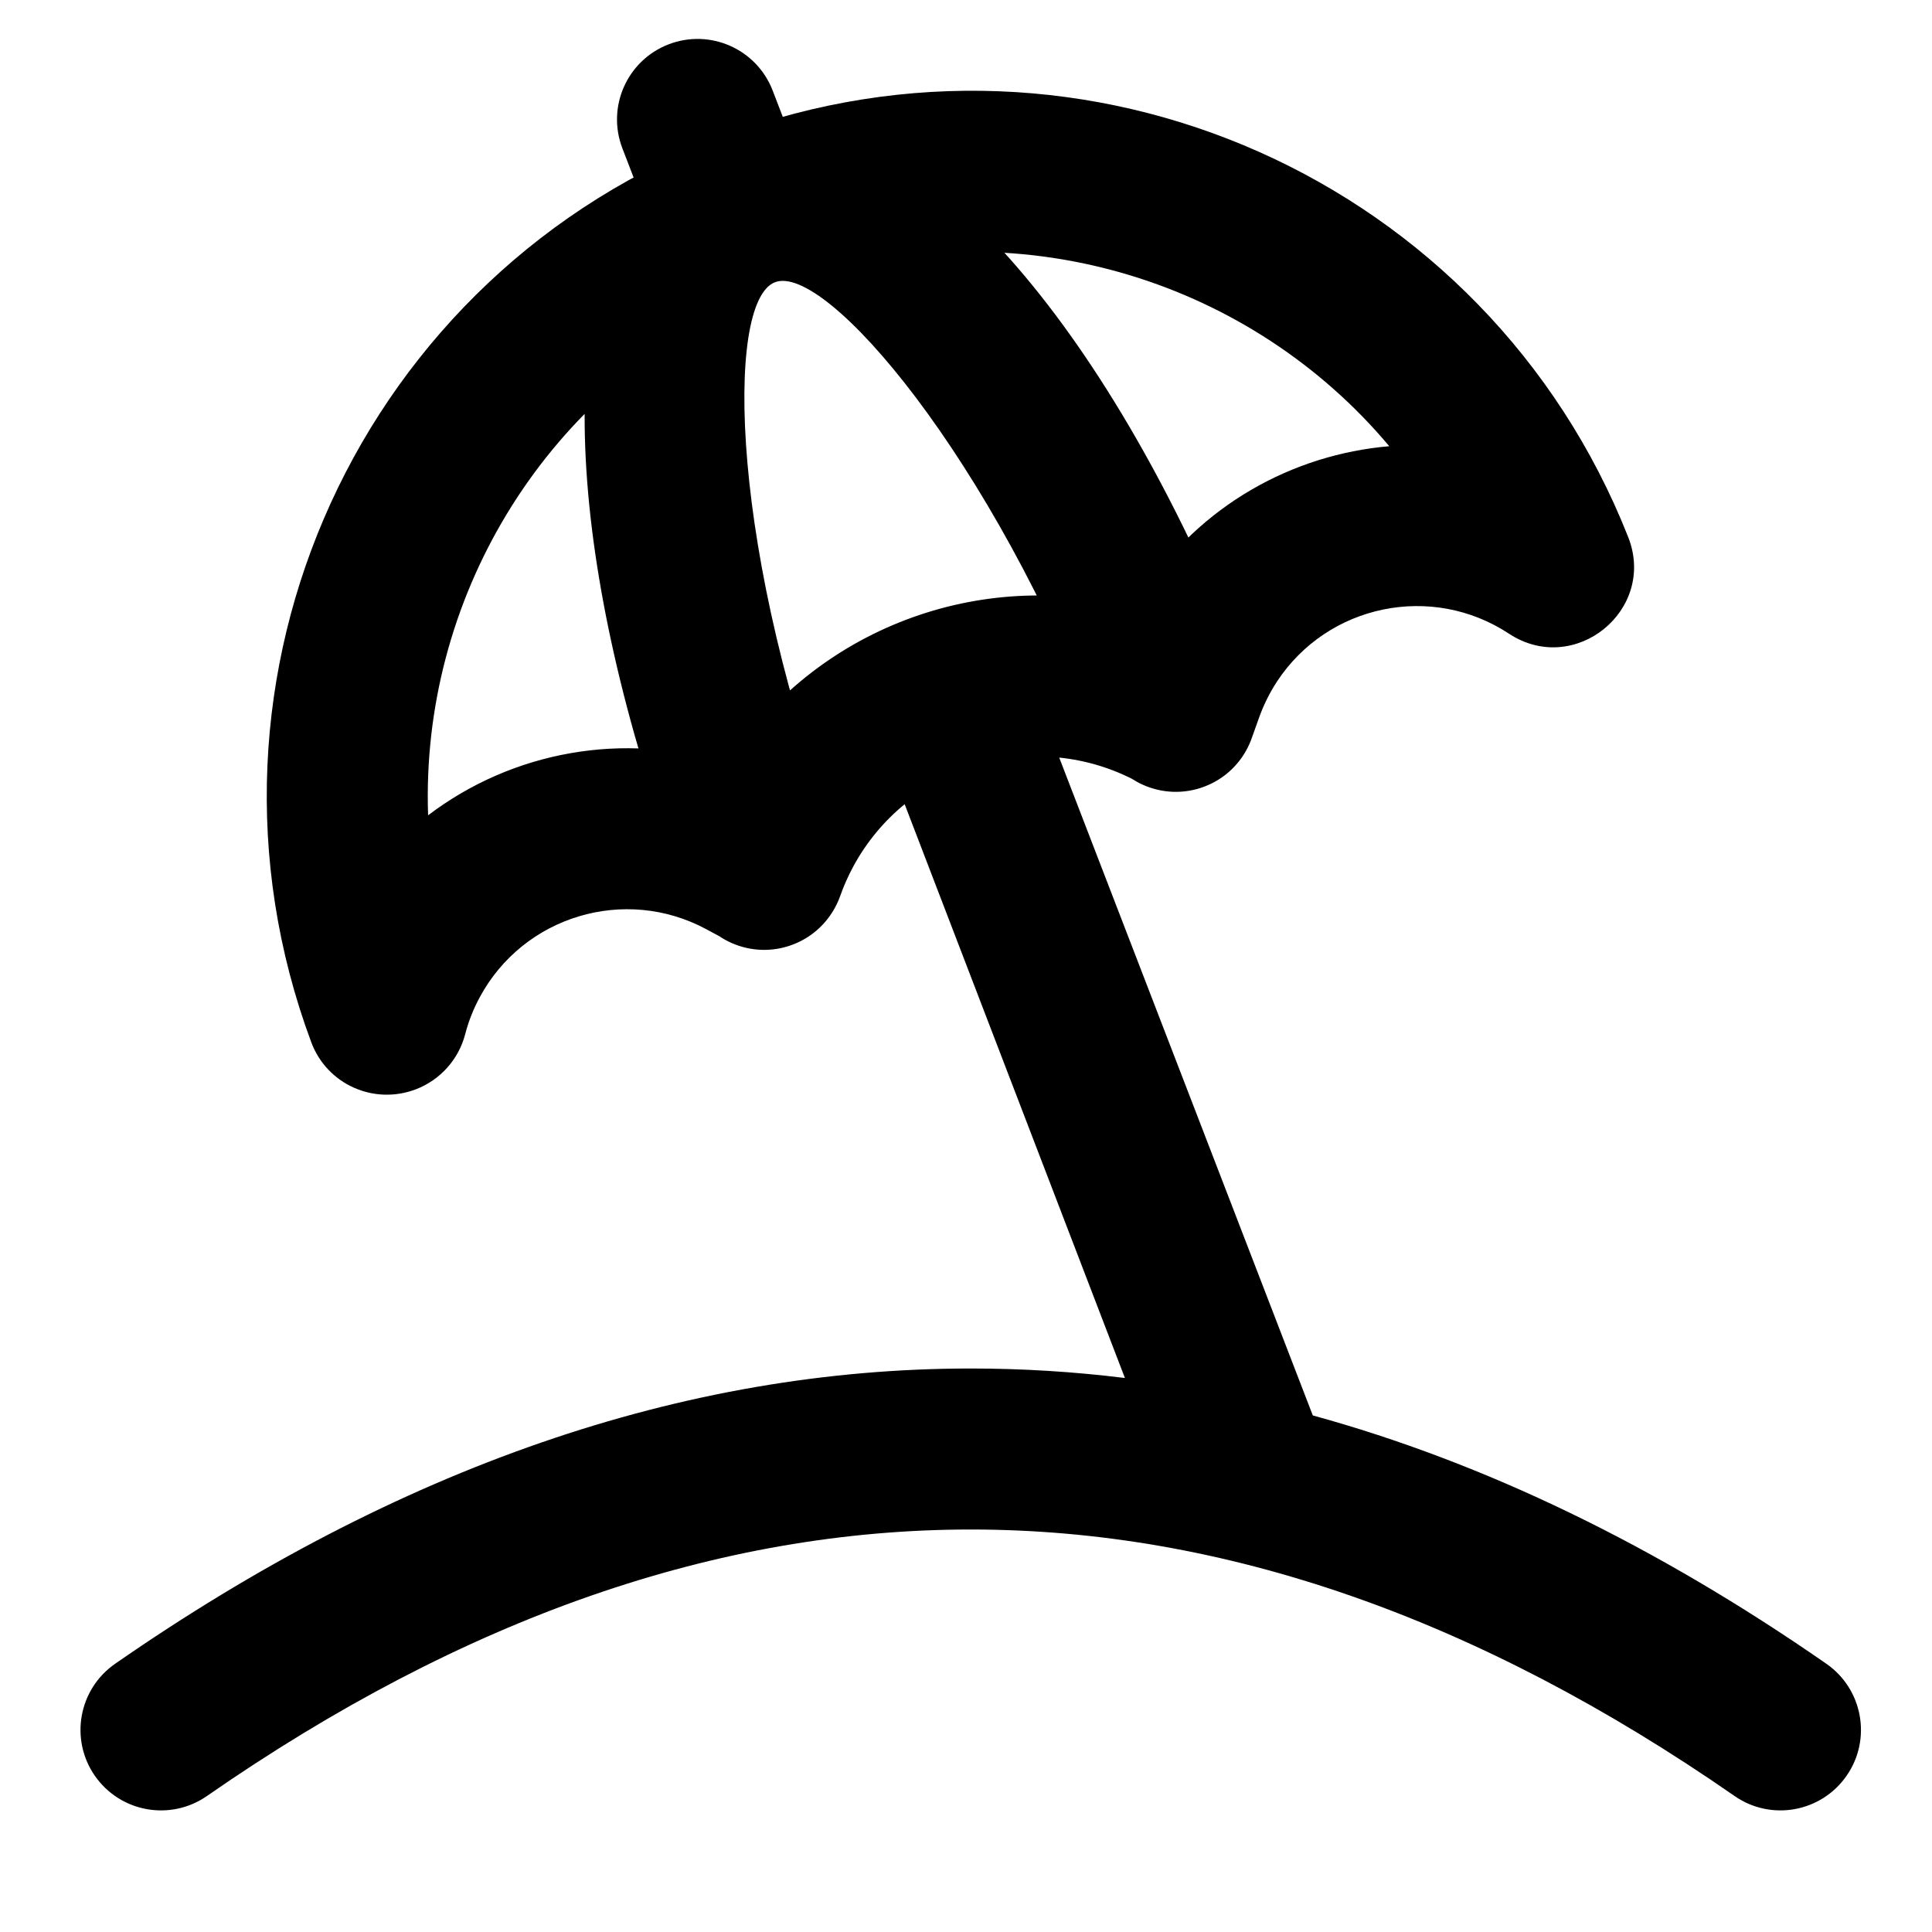
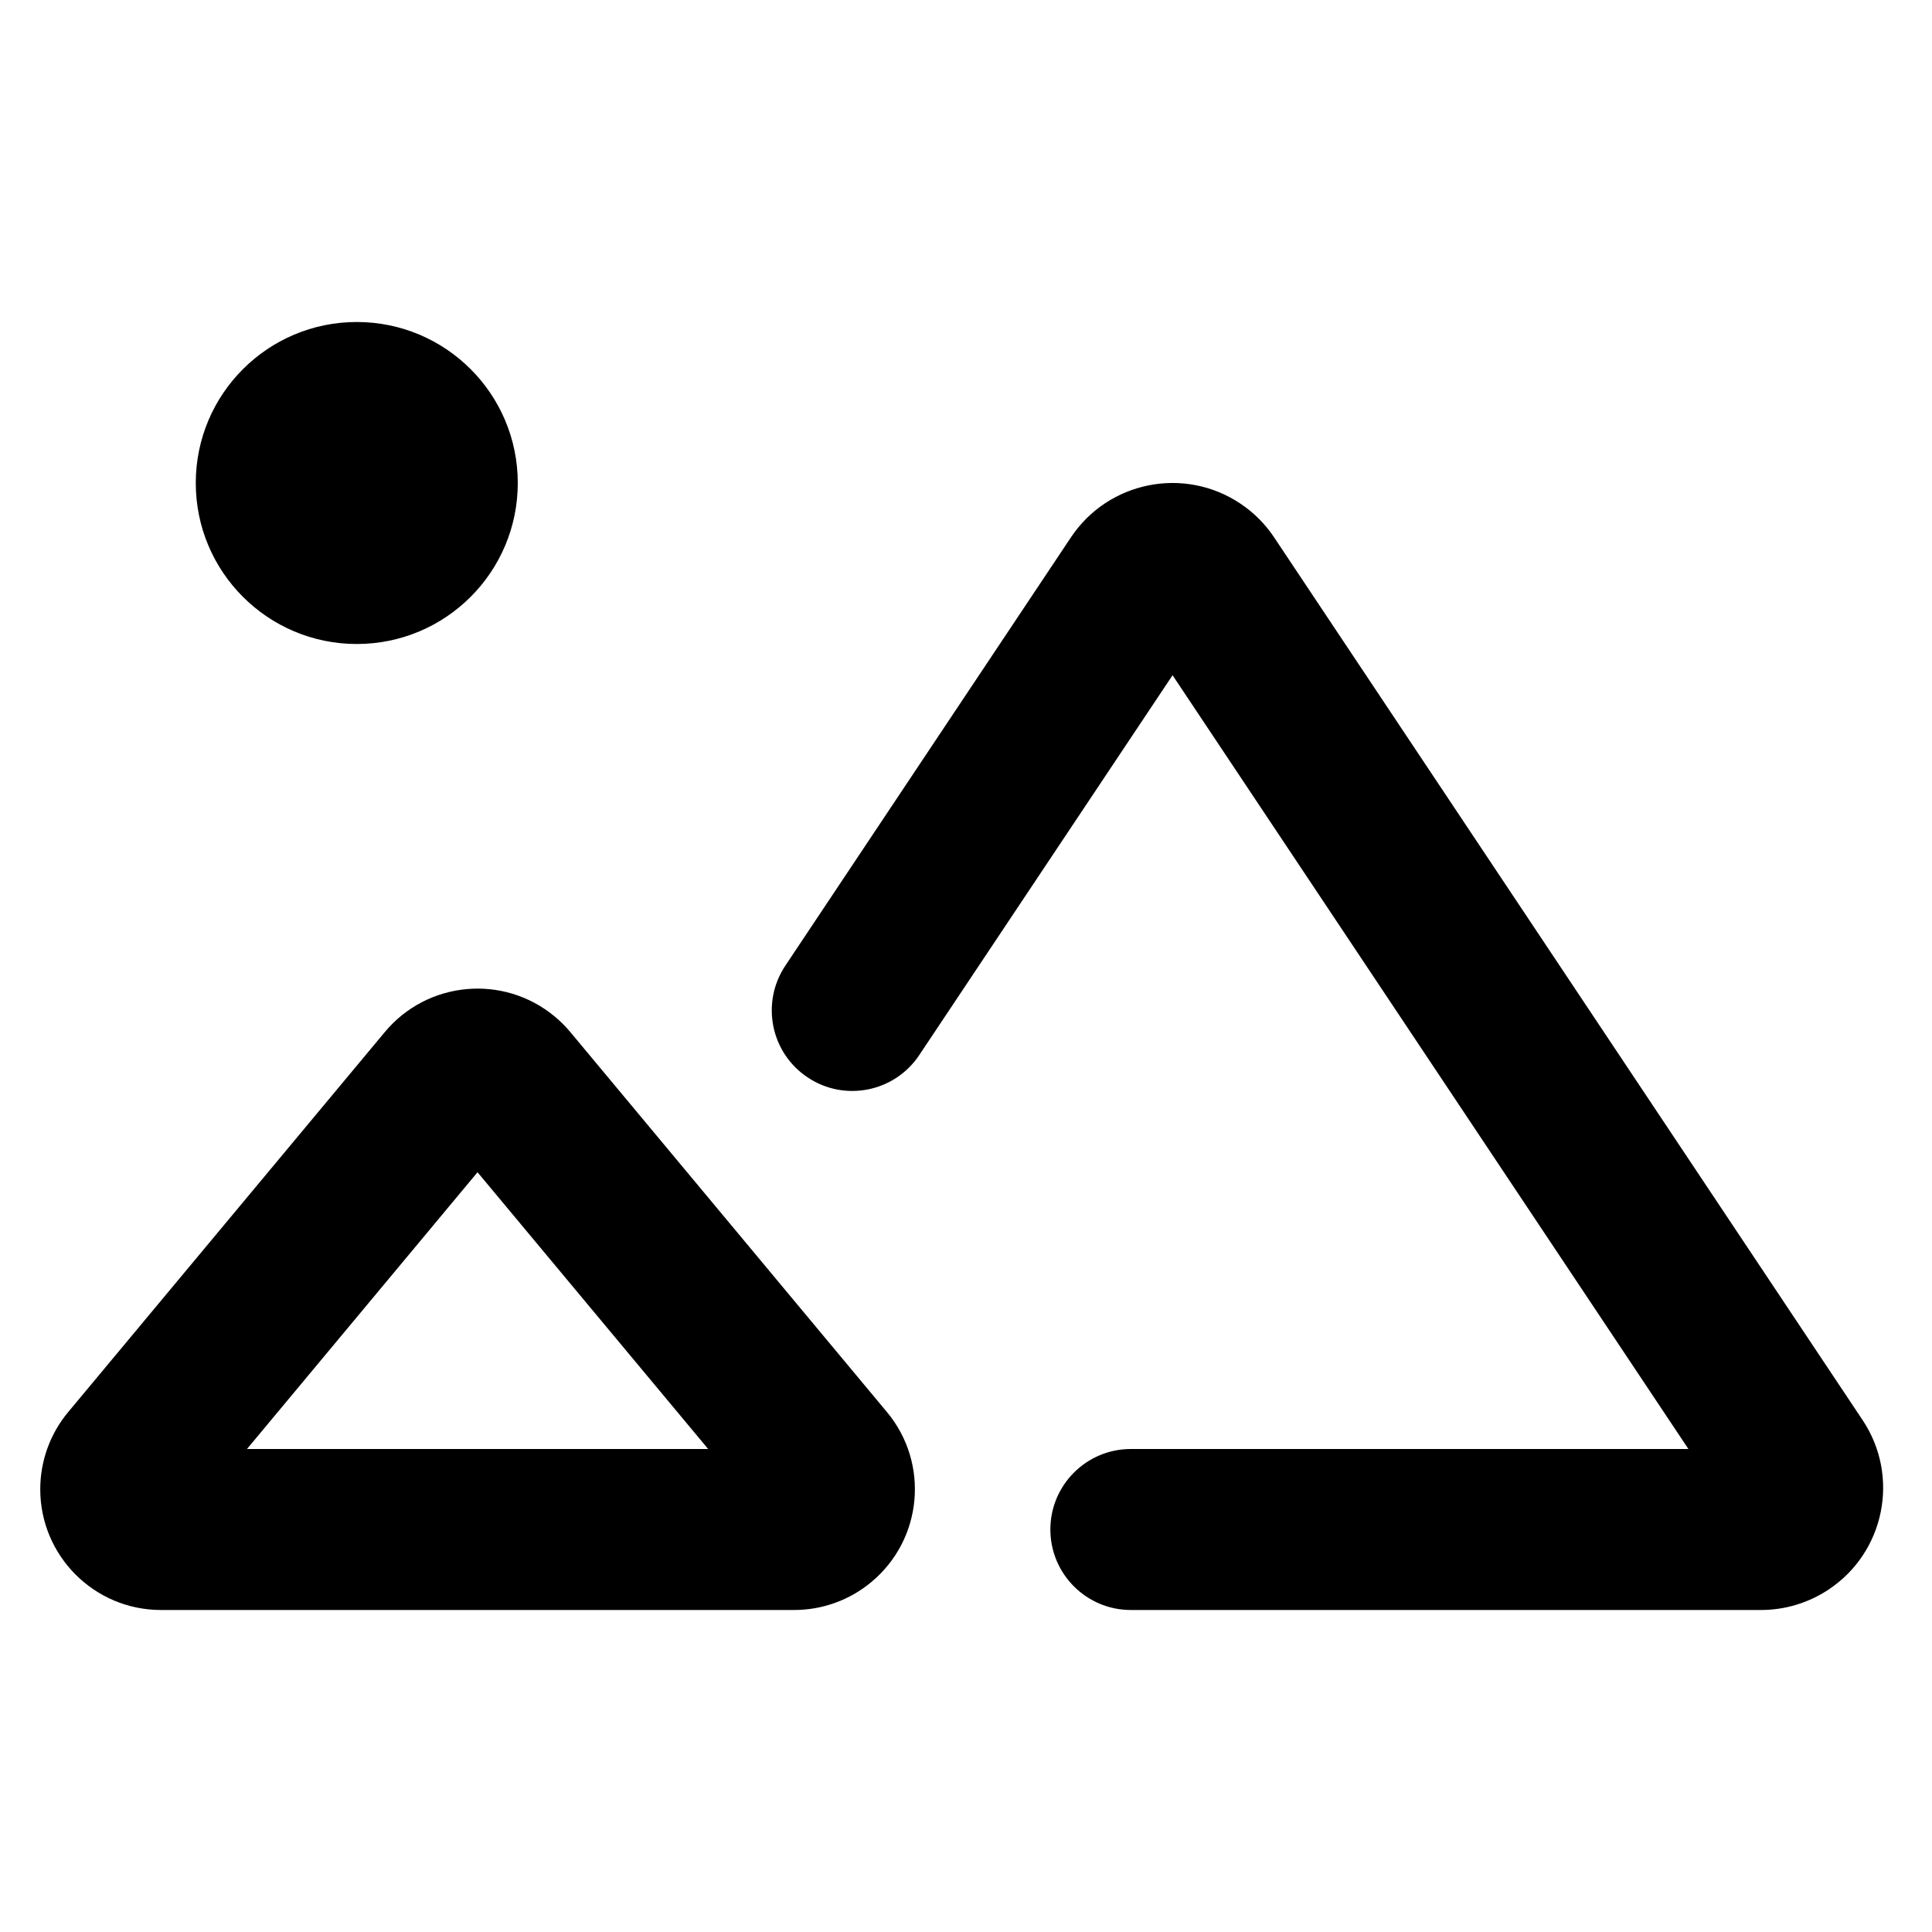
<svg xmlns="http://www.w3.org/2000/svg" width="24" height="24" viewBox="0 0 24 24">
-   <path d="M13.974,17.118 L11.238,9.99 C10.984,10.198 10.765,10.458 10.599,10.765 C10.536,10.883 10.481,11.005 10.437,11.131 C10.231,11.708 9.559,11.966 9.019,11.675 L8.774,11.543 C7.762,10.999 6.501,11.379 5.958,12.391 C5.88,12.536 5.819,12.69 5.778,12.85 C5.696,13.161 5.469,13.415 5.168,13.531 C4.643,13.732 4.061,13.469 3.867,12.948 C2.178,8.413 4.486,3.369 9.021,1.68 C13.491,0.016 18.471,2.233 20.225,6.669 C20.585,7.577 19.561,8.409 18.745,7.872 C17.786,7.24 16.496,7.506 15.864,8.465 C15.774,8.603 15.7,8.751 15.645,8.903 L15.55,9.168 C15.345,9.745 14.672,10.003 14.133,9.712 C13.821,9.543 13.49,9.445 13.158,9.411 L16.308,17.583 C18.445,18.17 20.573,19.2 22.688,20.668 C23.141,20.983 23.254,21.606 22.939,22.059 C22.624,22.513 22.001,22.626 21.548,22.311 C18.354,20.095 15.196,19 12.059,19 C8.921,19 5.763,20.095 2.57,22.311 C2.116,22.626 1.493,22.513 1.178,22.059 C0.864,21.606 0.976,20.983 1.43,20.668 C4.942,18.231 8.49,17 12.059,17 C12.698,17 13.336,17.039 13.974,17.118 Z M9.033,9.489 C10.13,7.803 12.183,7.046 14.078,7.552 C14.115,7.489 14.153,7.426 14.194,7.365 C14.909,6.278 16.055,5.646 17.258,5.543 C15.551,3.509 12.743,2.615 10.101,3.425 C9.973,3.464 9.708,3.146 9.581,3.193 C9.411,3.257 9.381,3.688 9.219,3.763 C6.718,4.926 5.225,7.47 5.318,10.128 C6.361,9.335 7.75,9.077 9.033,9.489 Z M7.946,2.4 L7.732,1.844 C7.533,1.328 7.79,0.75 8.305,0.551 C8.821,0.352 9.399,0.609 9.598,1.124 L9.745,1.506 C11.758,1.604 14.026,4.535 15.54,8.478 C15.738,8.994 15.481,9.572 14.965,9.77 C14.449,9.968 13.871,9.71 13.673,9.195 C12.328,5.691 10.259,3.263 9.627,3.506 C8.994,3.749 9.081,6.938 10.426,10.441 C10.624,10.956 10.367,11.535 9.851,11.733 C9.336,11.931 8.757,11.674 8.559,11.158 C7.142,7.468 6.81,3.995 7.946,2.4 Z" />
+   <path d="M11.017,17.54 C11.548,18.176 11.462,19.122 10.825,19.652 C10.556,19.877 10.216,20 9.865,20 L2,20 C1.172,20 0.5,19.328 0.5,18.5 C0.5,18.149 0.623,17.809 0.848,17.54 L4.78,12.821 C5.31,12.184 6.256,12.098 6.893,12.629 C6.962,12.687 7.027,12.751 7.085,12.821 L11.017,17.54 Z M3.068,18 L8.797,18 L5.932,14.562 L3.068,18 Z M20.974,18 L14.566,8.388 L11.419,13.107 C11.113,13.566 10.492,13.691 10.033,13.384 C9.573,13.078 9.449,12.457 9.755,11.997 L13.303,6.676 C13.768,5.978 14.71,5.79 15.407,6.255 C15.574,6.366 15.717,6.509 15.828,6.676 L23.138,17.641 C23.603,18.338 23.415,19.28 22.717,19.745 C22.468,19.911 22.175,20 21.876,20 L14.048,20 C13.496,20 13.048,19.552 13.048,19 C13.048,18.448 13.496,18 14.048,18 L20.974,18 Z M4.432,8 C3.328,8 2.432,7.105 2.432,6 C2.432,4.895 3.328,4 4.432,4 C5.537,4 6.432,4.895 6.432,6 C6.432,7.105 5.537,8 4.432,8 Z" />
</svg>
